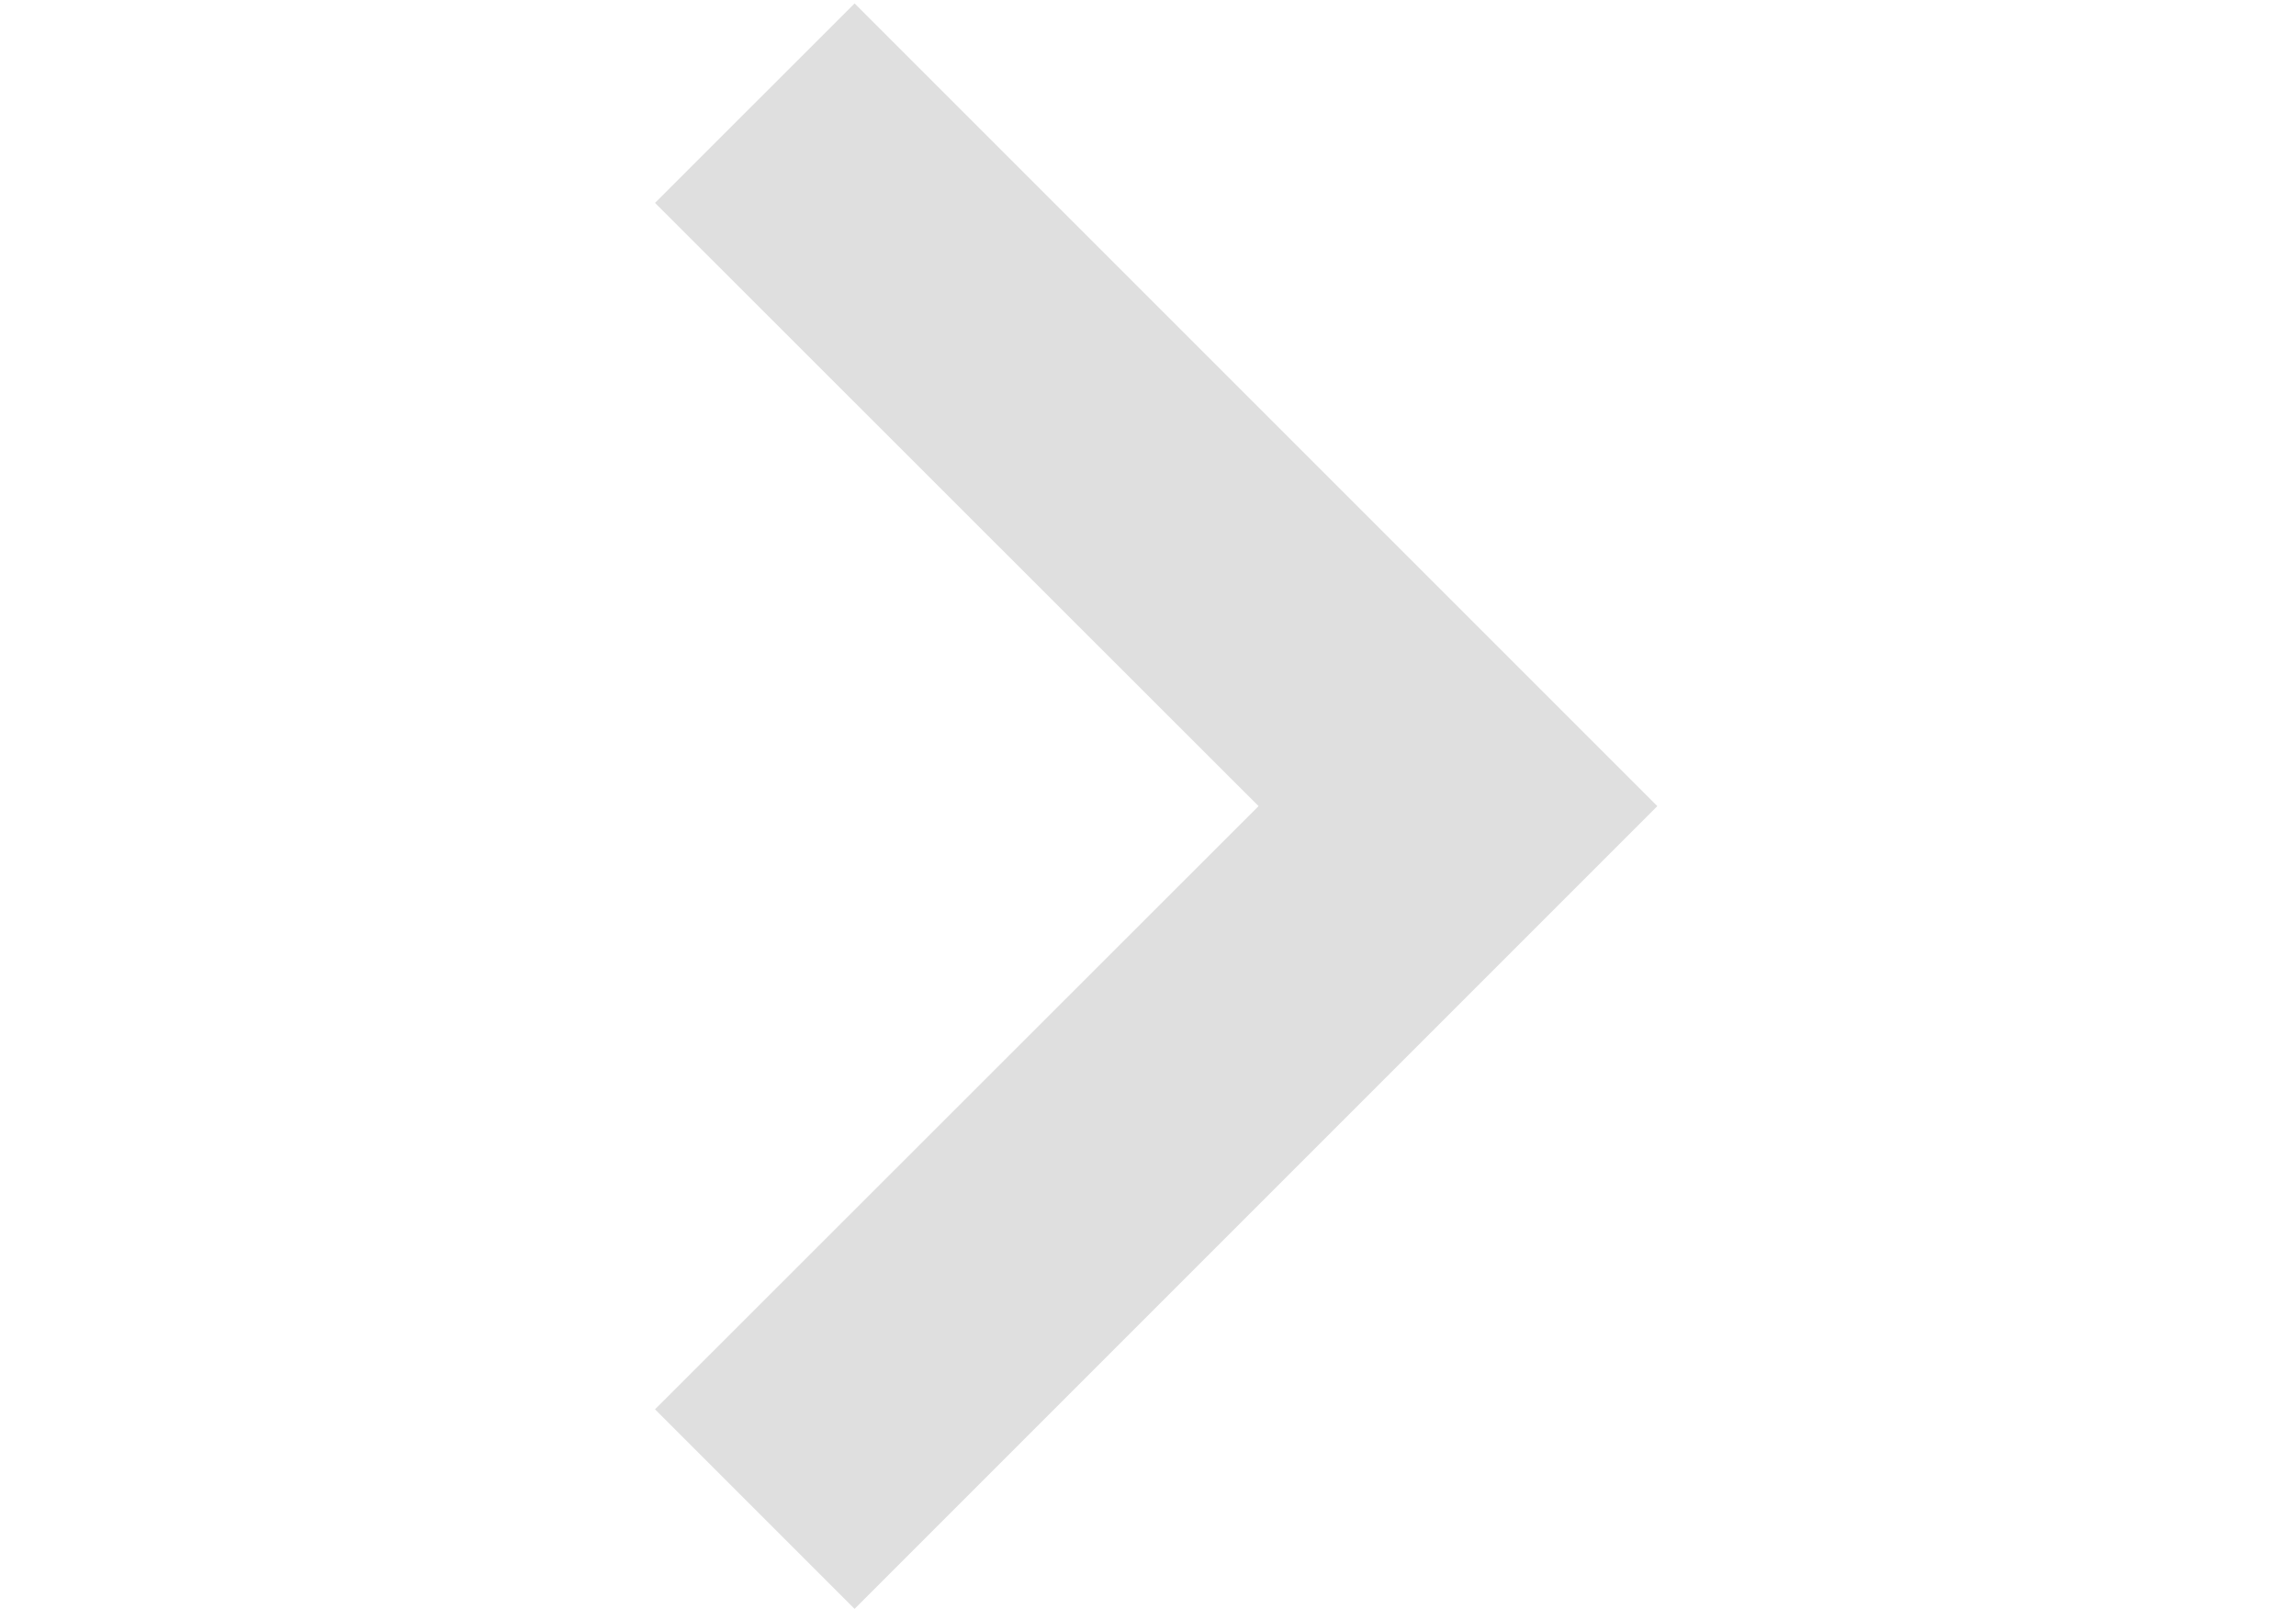
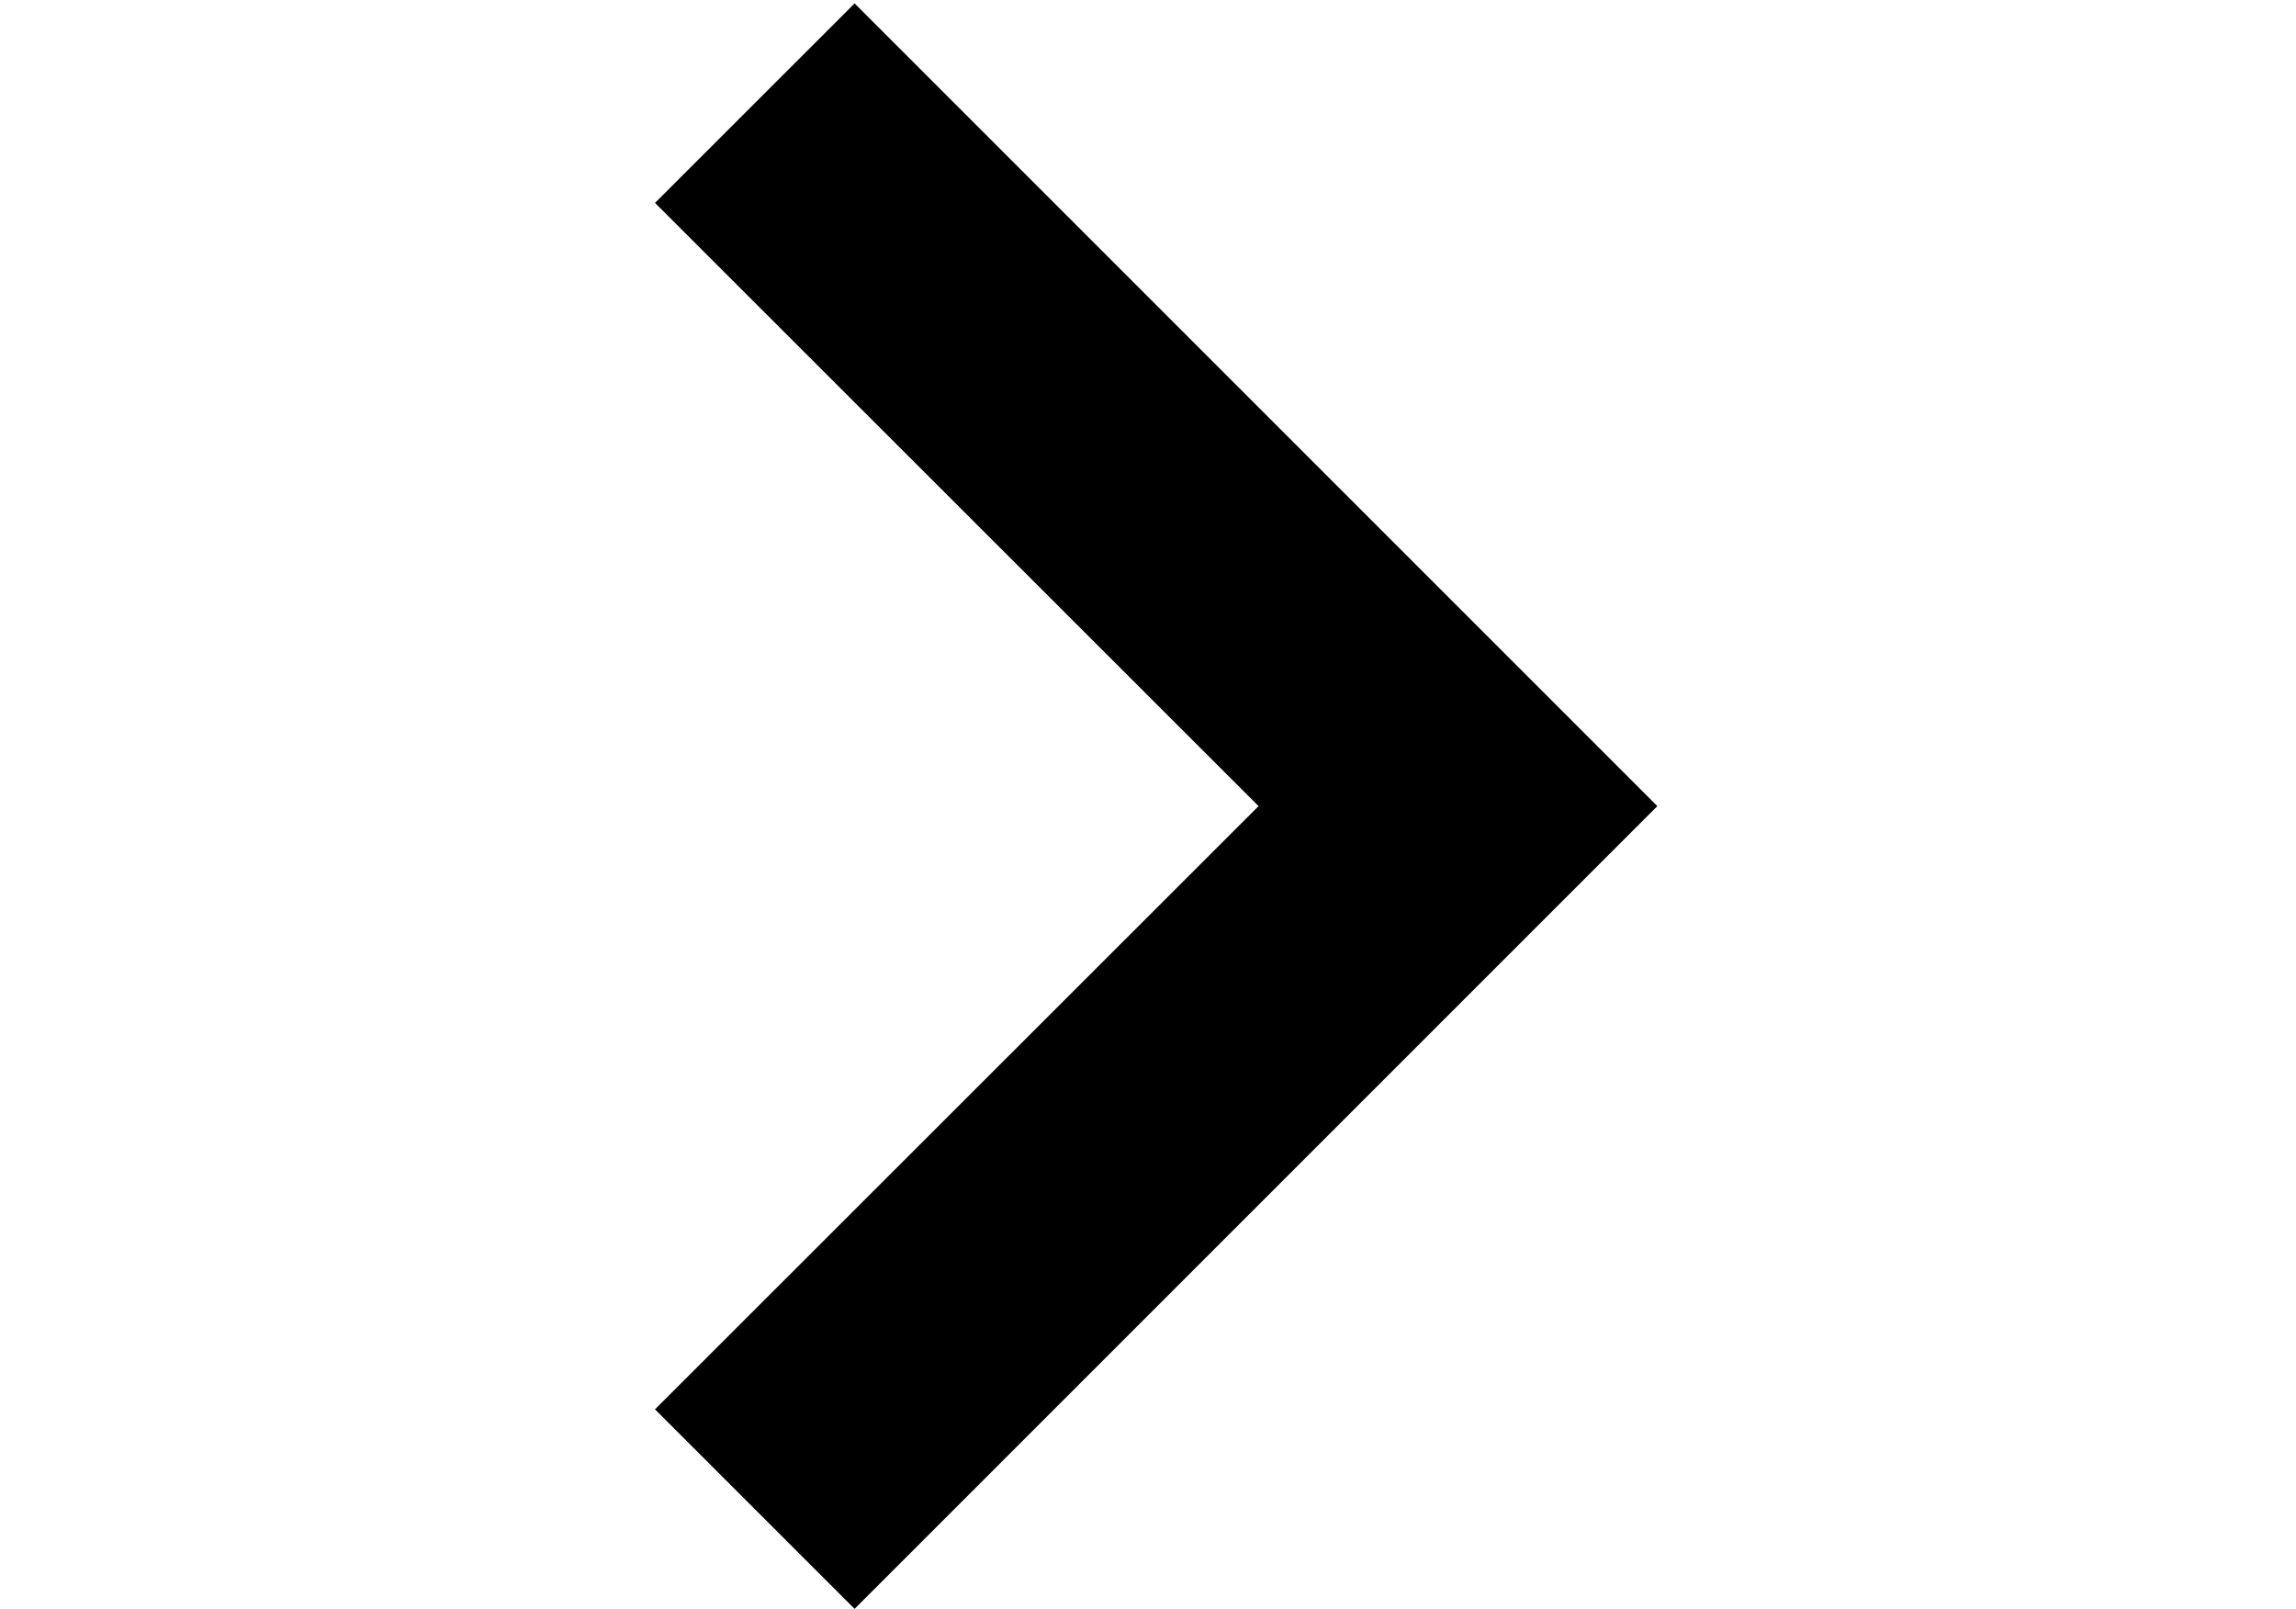
<svg xmlns="http://www.w3.org/2000/svg" version="1.1" id="Calque_1" x="0px" y="0px" width="85.635px" height="60px" viewBox="0 0 85.635 60" enable-background="new 0 0 85.635 60" xml:space="preserve">
  <defs id="defs27" />
  <g id="g3">
    <g id="g5">
      <rect x="7731" y="25" fill="#C8A461" width="55" height="5" id="rect7" />
    </g>
    <g id="g9">
      <rect x="7731" y="39" fill="#C8A461" width="55" height="5" id="rect11" />
    </g>
    <g id="g13">
      <rect x="7731" y="53" fill="#C8A461" width="55" height="5" id="rect15" />
    </g>
    <g id="g17">
      <rect x="7731" y="67" fill="#C8A461" width="27" height="5" id="rect19" />
    </g>
  </g>
  <g id="g21">
-     <polygon points="31.874,60.008 24.43,52.566 46.941,30.067 24.43,7.568 31.874,0.127 61.814,30.067  " id="polygon23" fill="#dfdfdf" />
+     <polygon points="31.874,60.008 24.43,52.566 46.941,30.067 24.43,7.568 31.874,0.127 61.814,30.067  " id="polygon23" fill="#000" />
  </g>
</svg>
